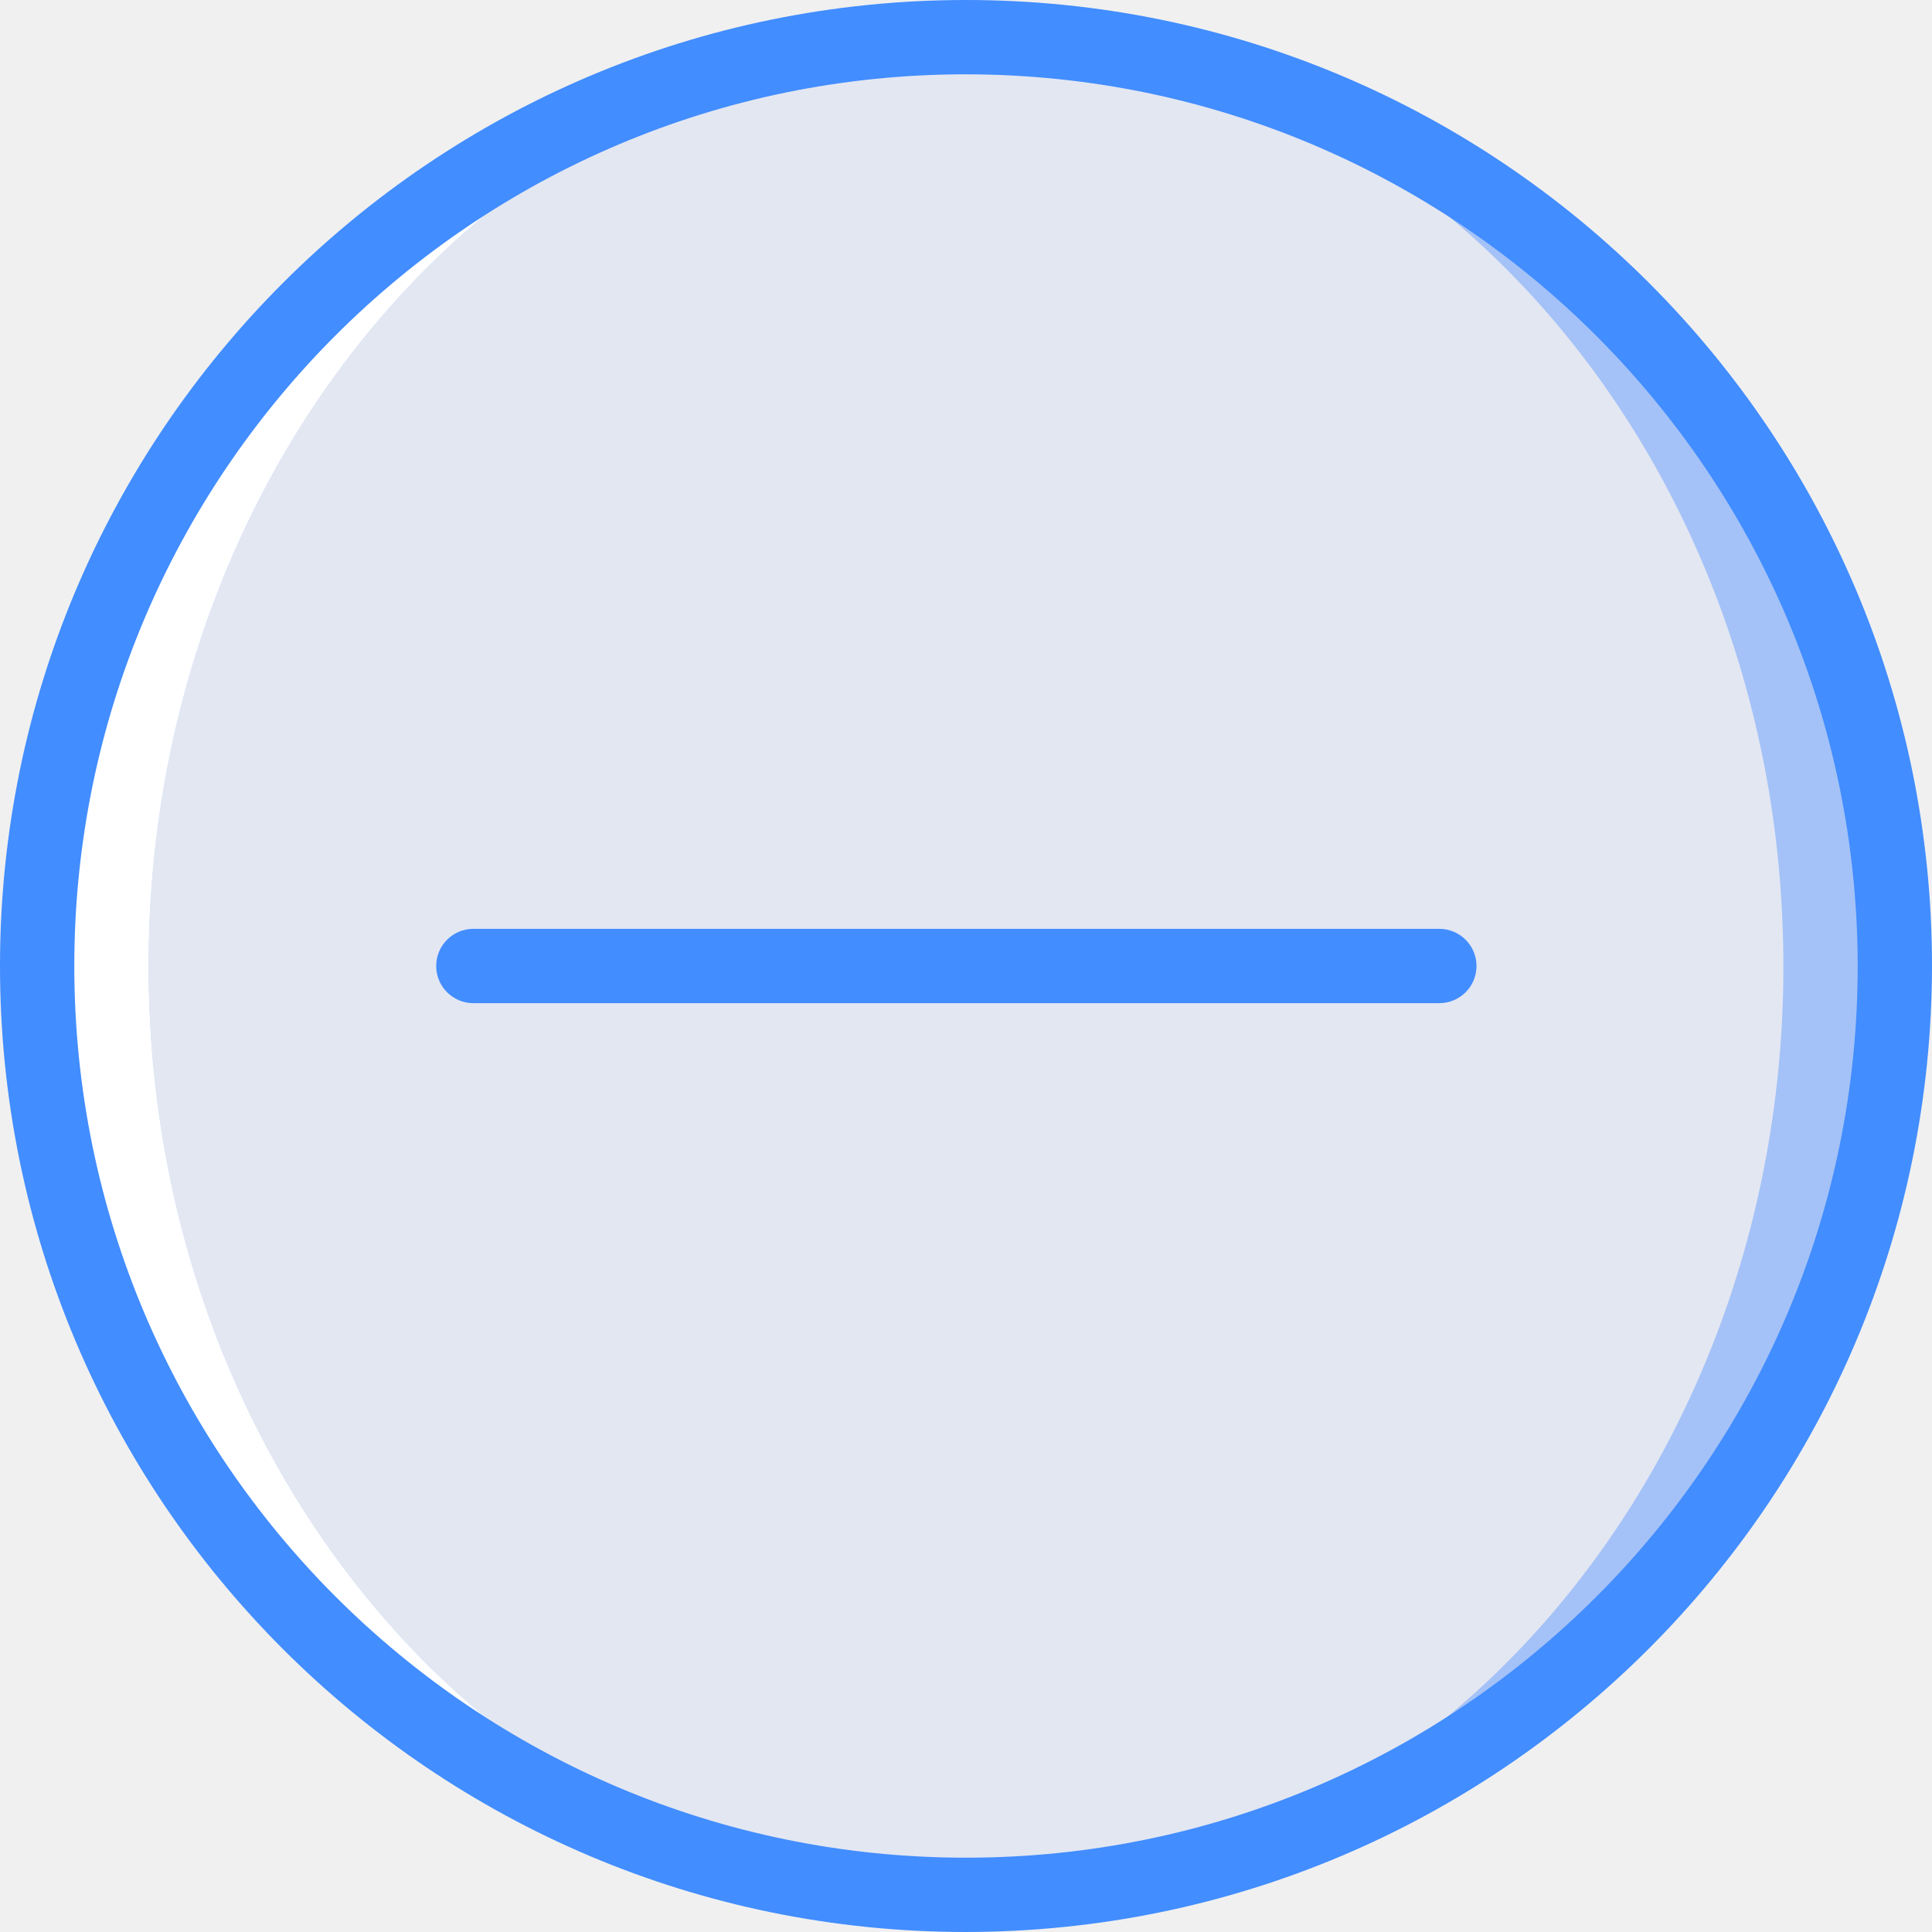
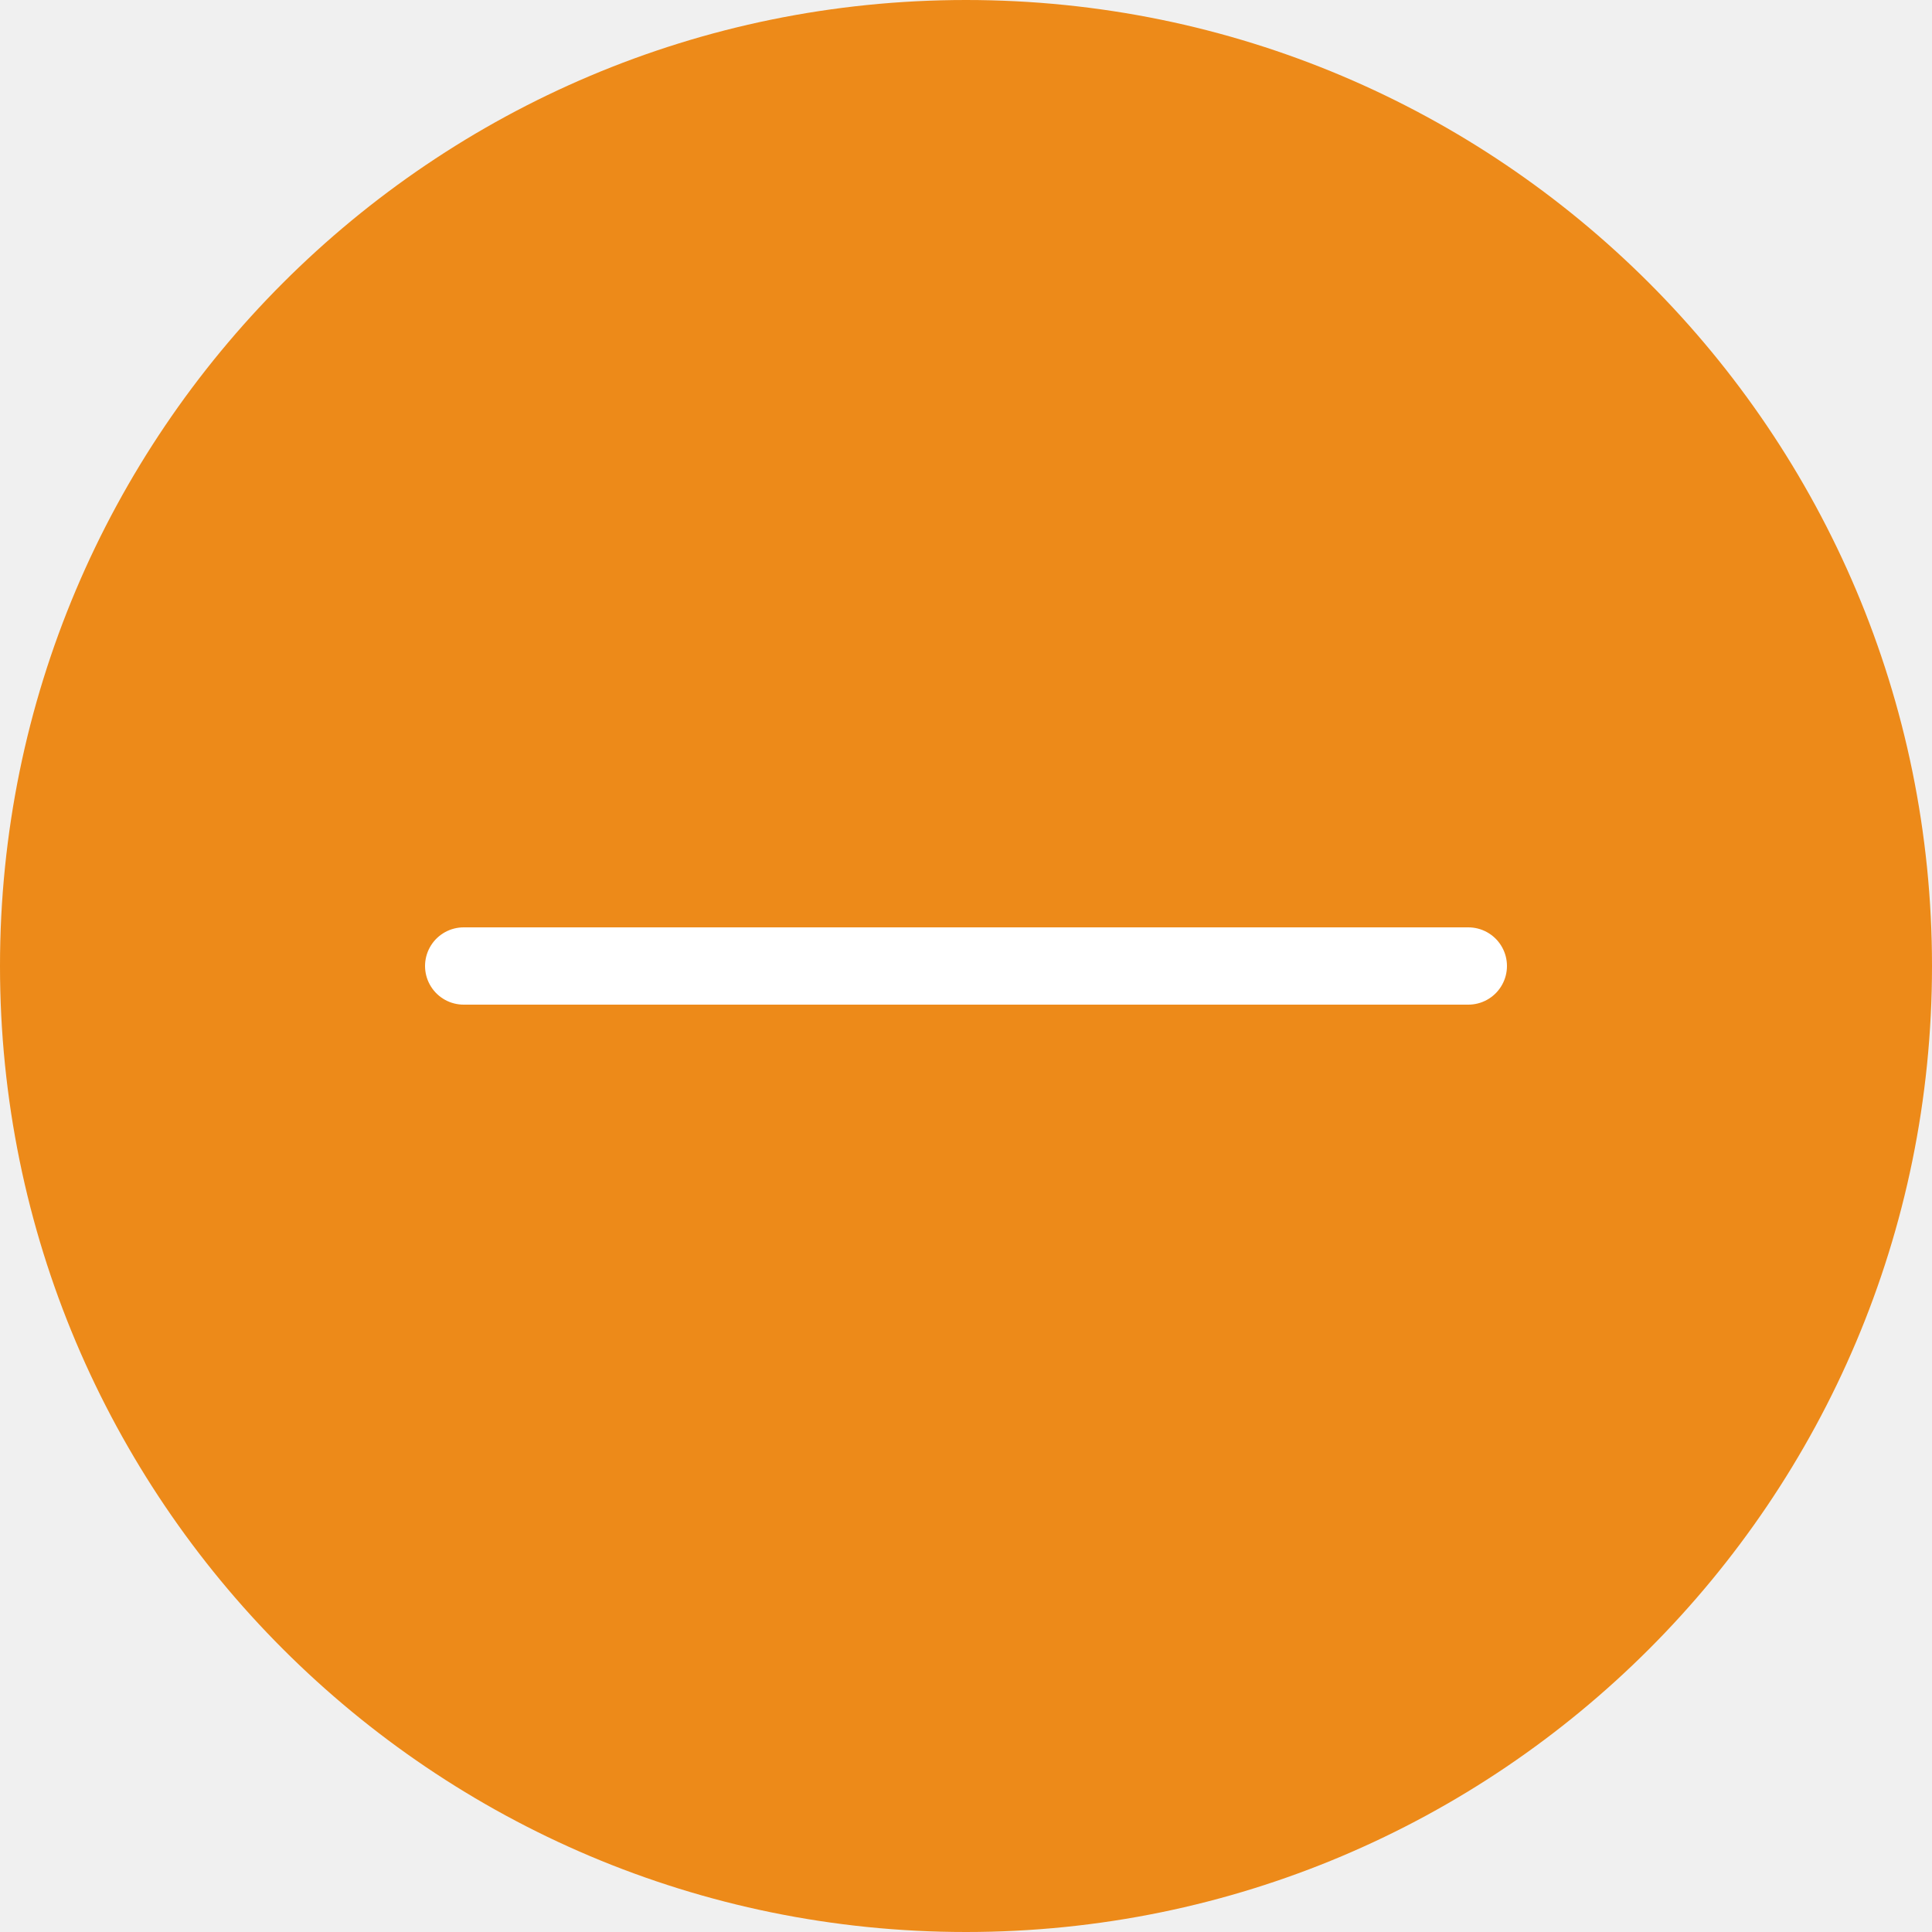
- <svg xmlns="http://www.w3.org/2000/svg" version="1.1" id="Capa_1" x="0px" y="0px" viewBox="0 0 512 512" style="enable-background:new 0 0 512 512;" xml:space="preserve">
-   <g>
-     <circle style="fill:#A4C2F7;" cx="256" cy="256" r="246.154" />
-     <ellipse style="fill:#E3E7F2;" cx="256" cy="256" rx="216.615" ry="246.154" />
-     <path style="fill:#FFFFFF;" d="M39.385,256C39.385,120.053,136.367,9.846,256,9.846C120.053,9.846,9.846,120.053,9.846,256   S120.053,502.154,256,502.154C136.367,502.154,39.385,391.947,39.385,256z" />
-     <g>
-       <path style="fill:#428DFF;" d="M256,512C114.615,512,0,397.385,0,256S114.615,0,256,0s256,114.615,256,256    C511.842,397.319,397.319,511.842,256,512z M256,19.692C125.491,19.692,19.692,125.491,19.692,256S125.491,492.308,256,492.308    S492.308,386.509,492.308,256C492.158,125.553,386.447,19.842,256,19.692z" />
-       <path style="fill:#428DFF;" d="M381.442,265.846h-256c-5.438,0-9.846-4.408-9.846-9.846c0-5.438,4.408-9.846,9.846-9.846h256    c5.438,0,9.846,4.408,9.846,9.846C391.288,261.438,386.88,265.846,381.442,265.846z" />
-     </g>
-   </g>
+ <svg xmlns="http://www.w3.org/2000/svg" version="1.1" id="Capa_1" x="0px" y="0px" viewBox="0 0 50 50" style="enable-background:new 0 0 50 50;" xml:space="preserve">
+   <circle style="fill:#ED8A19;" cx="25" cy="25" r="25" />
+   <line style="fill:none;stroke:#FFFFFF;stroke-width:2;stroke-linecap:round;stroke-linejoin:round;stroke-miterlimit:10;" x1="38" y1="25" x2="12" y2="25" />
  <g>
</g>
  <g>
</g>
  <g>
</g>
  <g>
</g>
  <g>
</g>
  <g>
</g>
  <g>
</g>
  <g>
</g>
  <g>
</g>
  <g>
</g>
  <g>
</g>
  <g>
</g>
  <g>
</g>
  <g>
</g>
  <g>
</g>
</svg>
